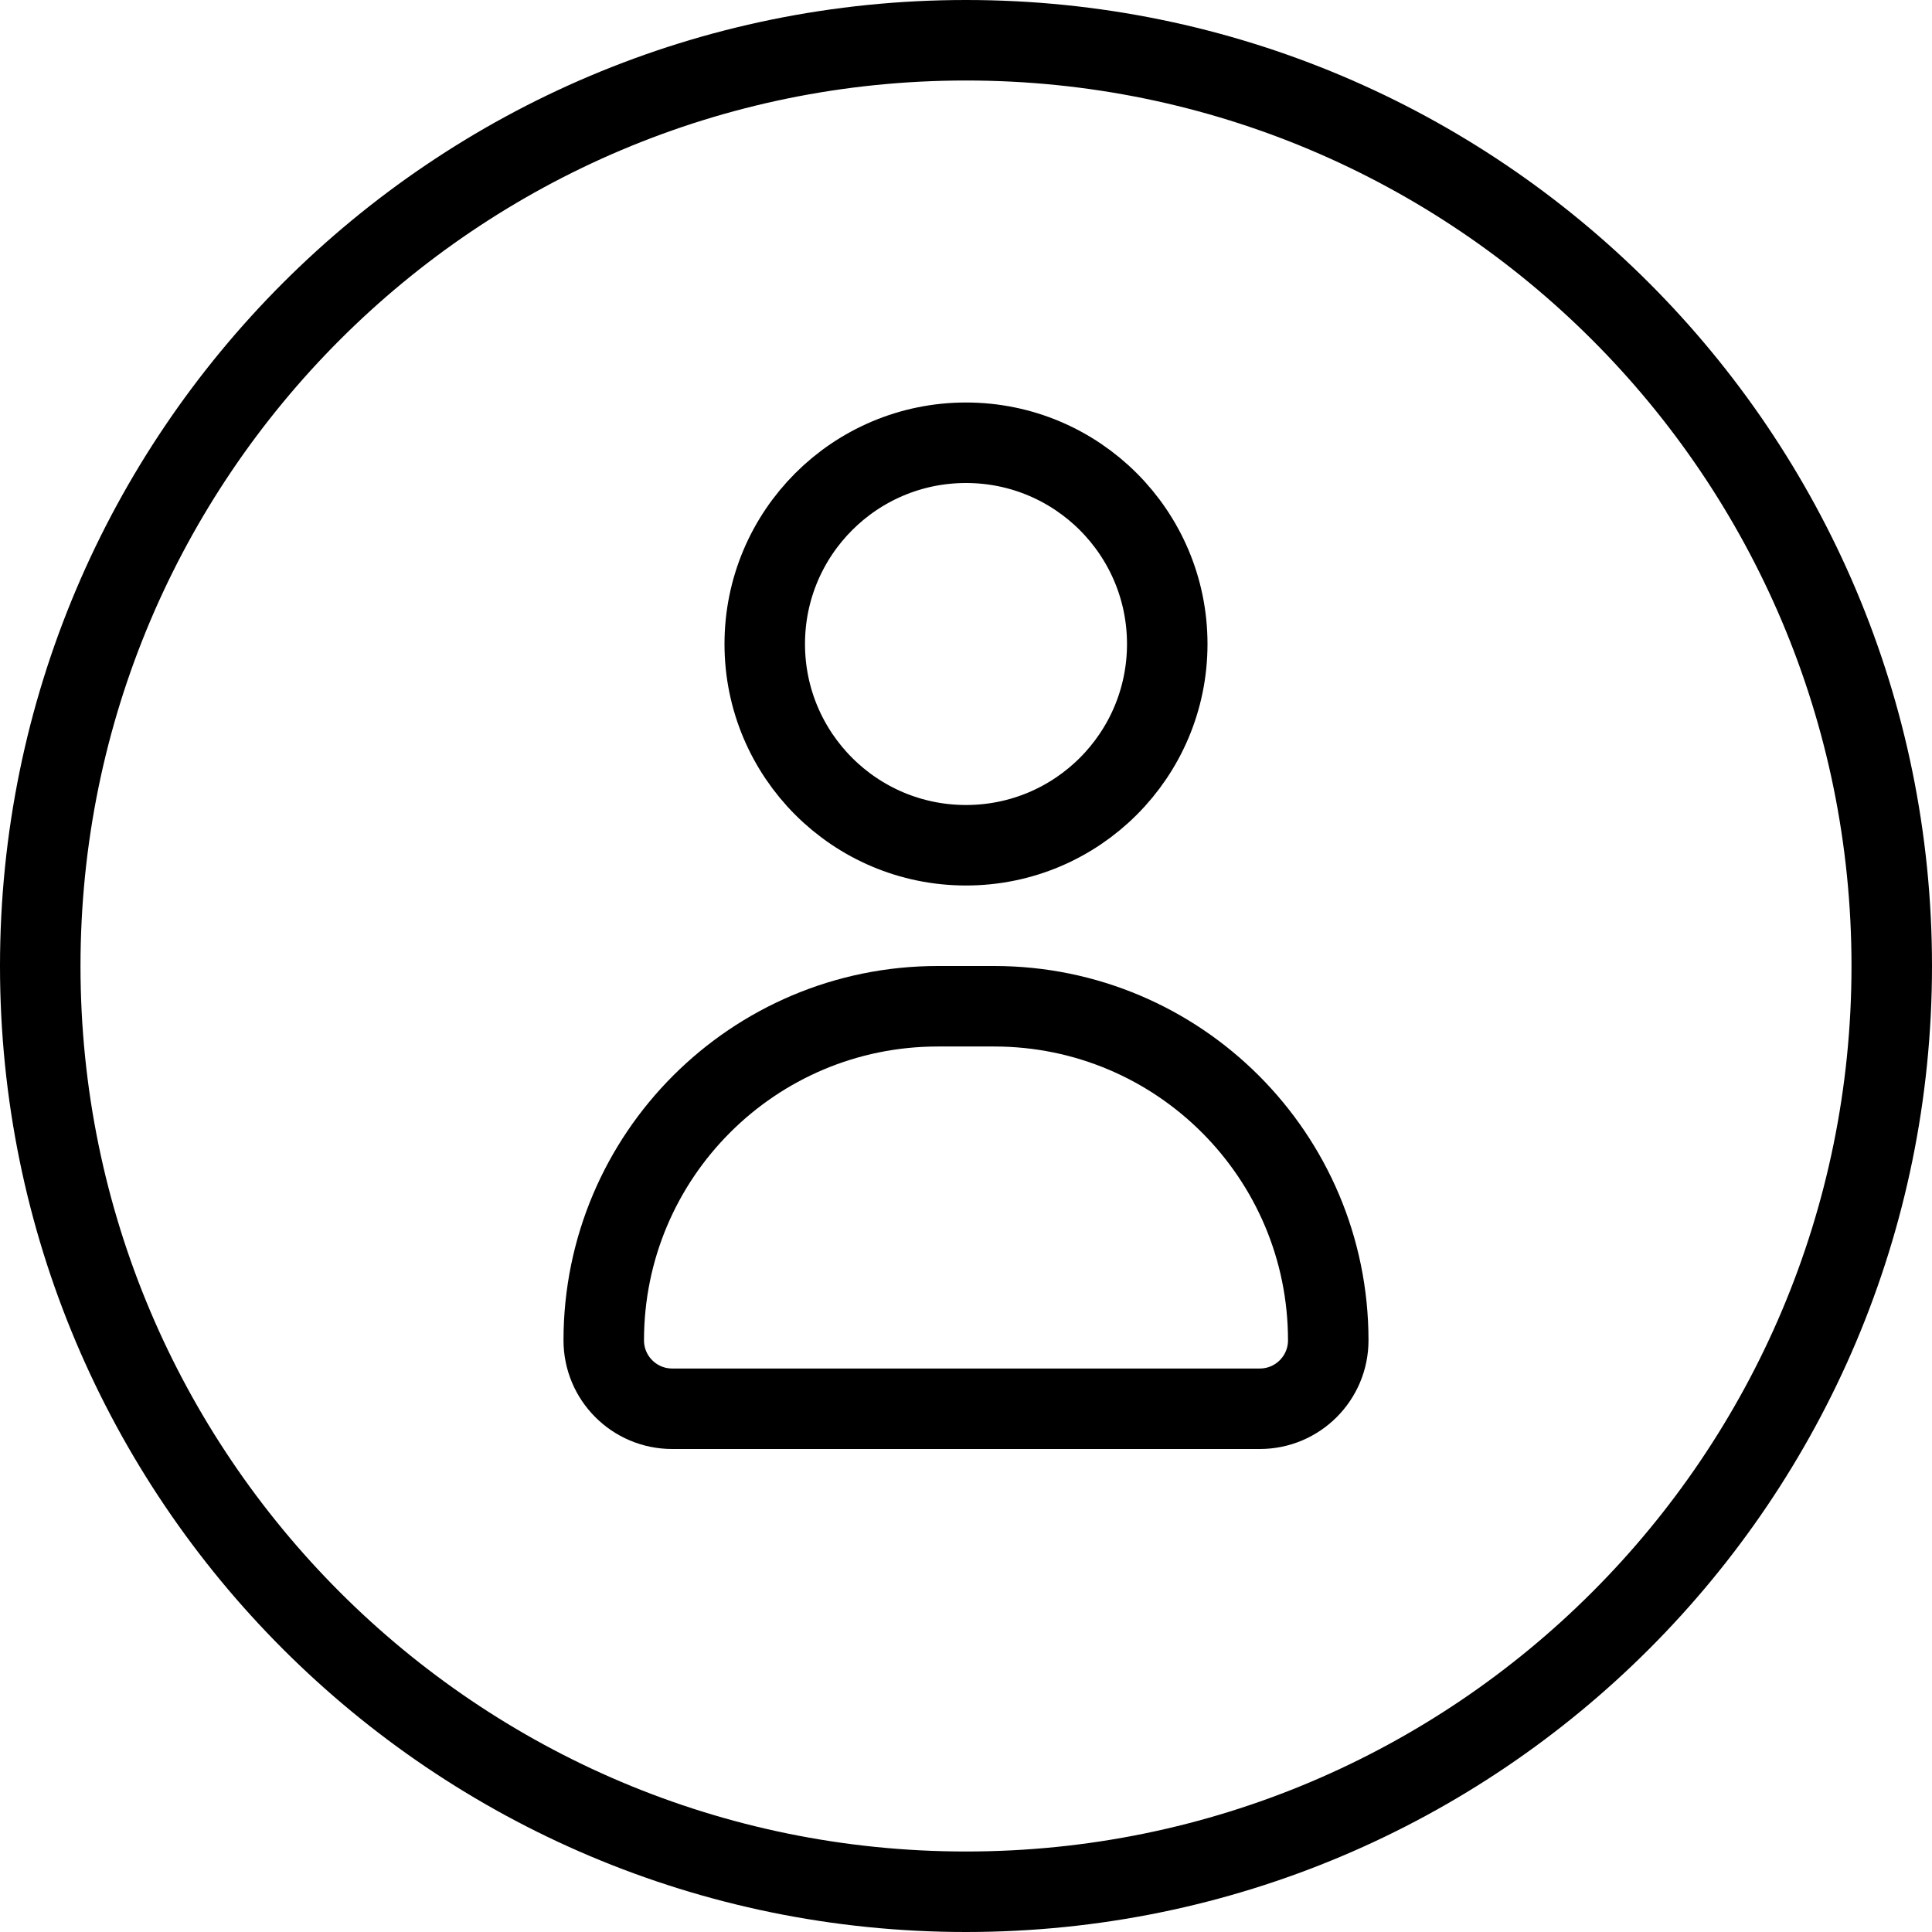
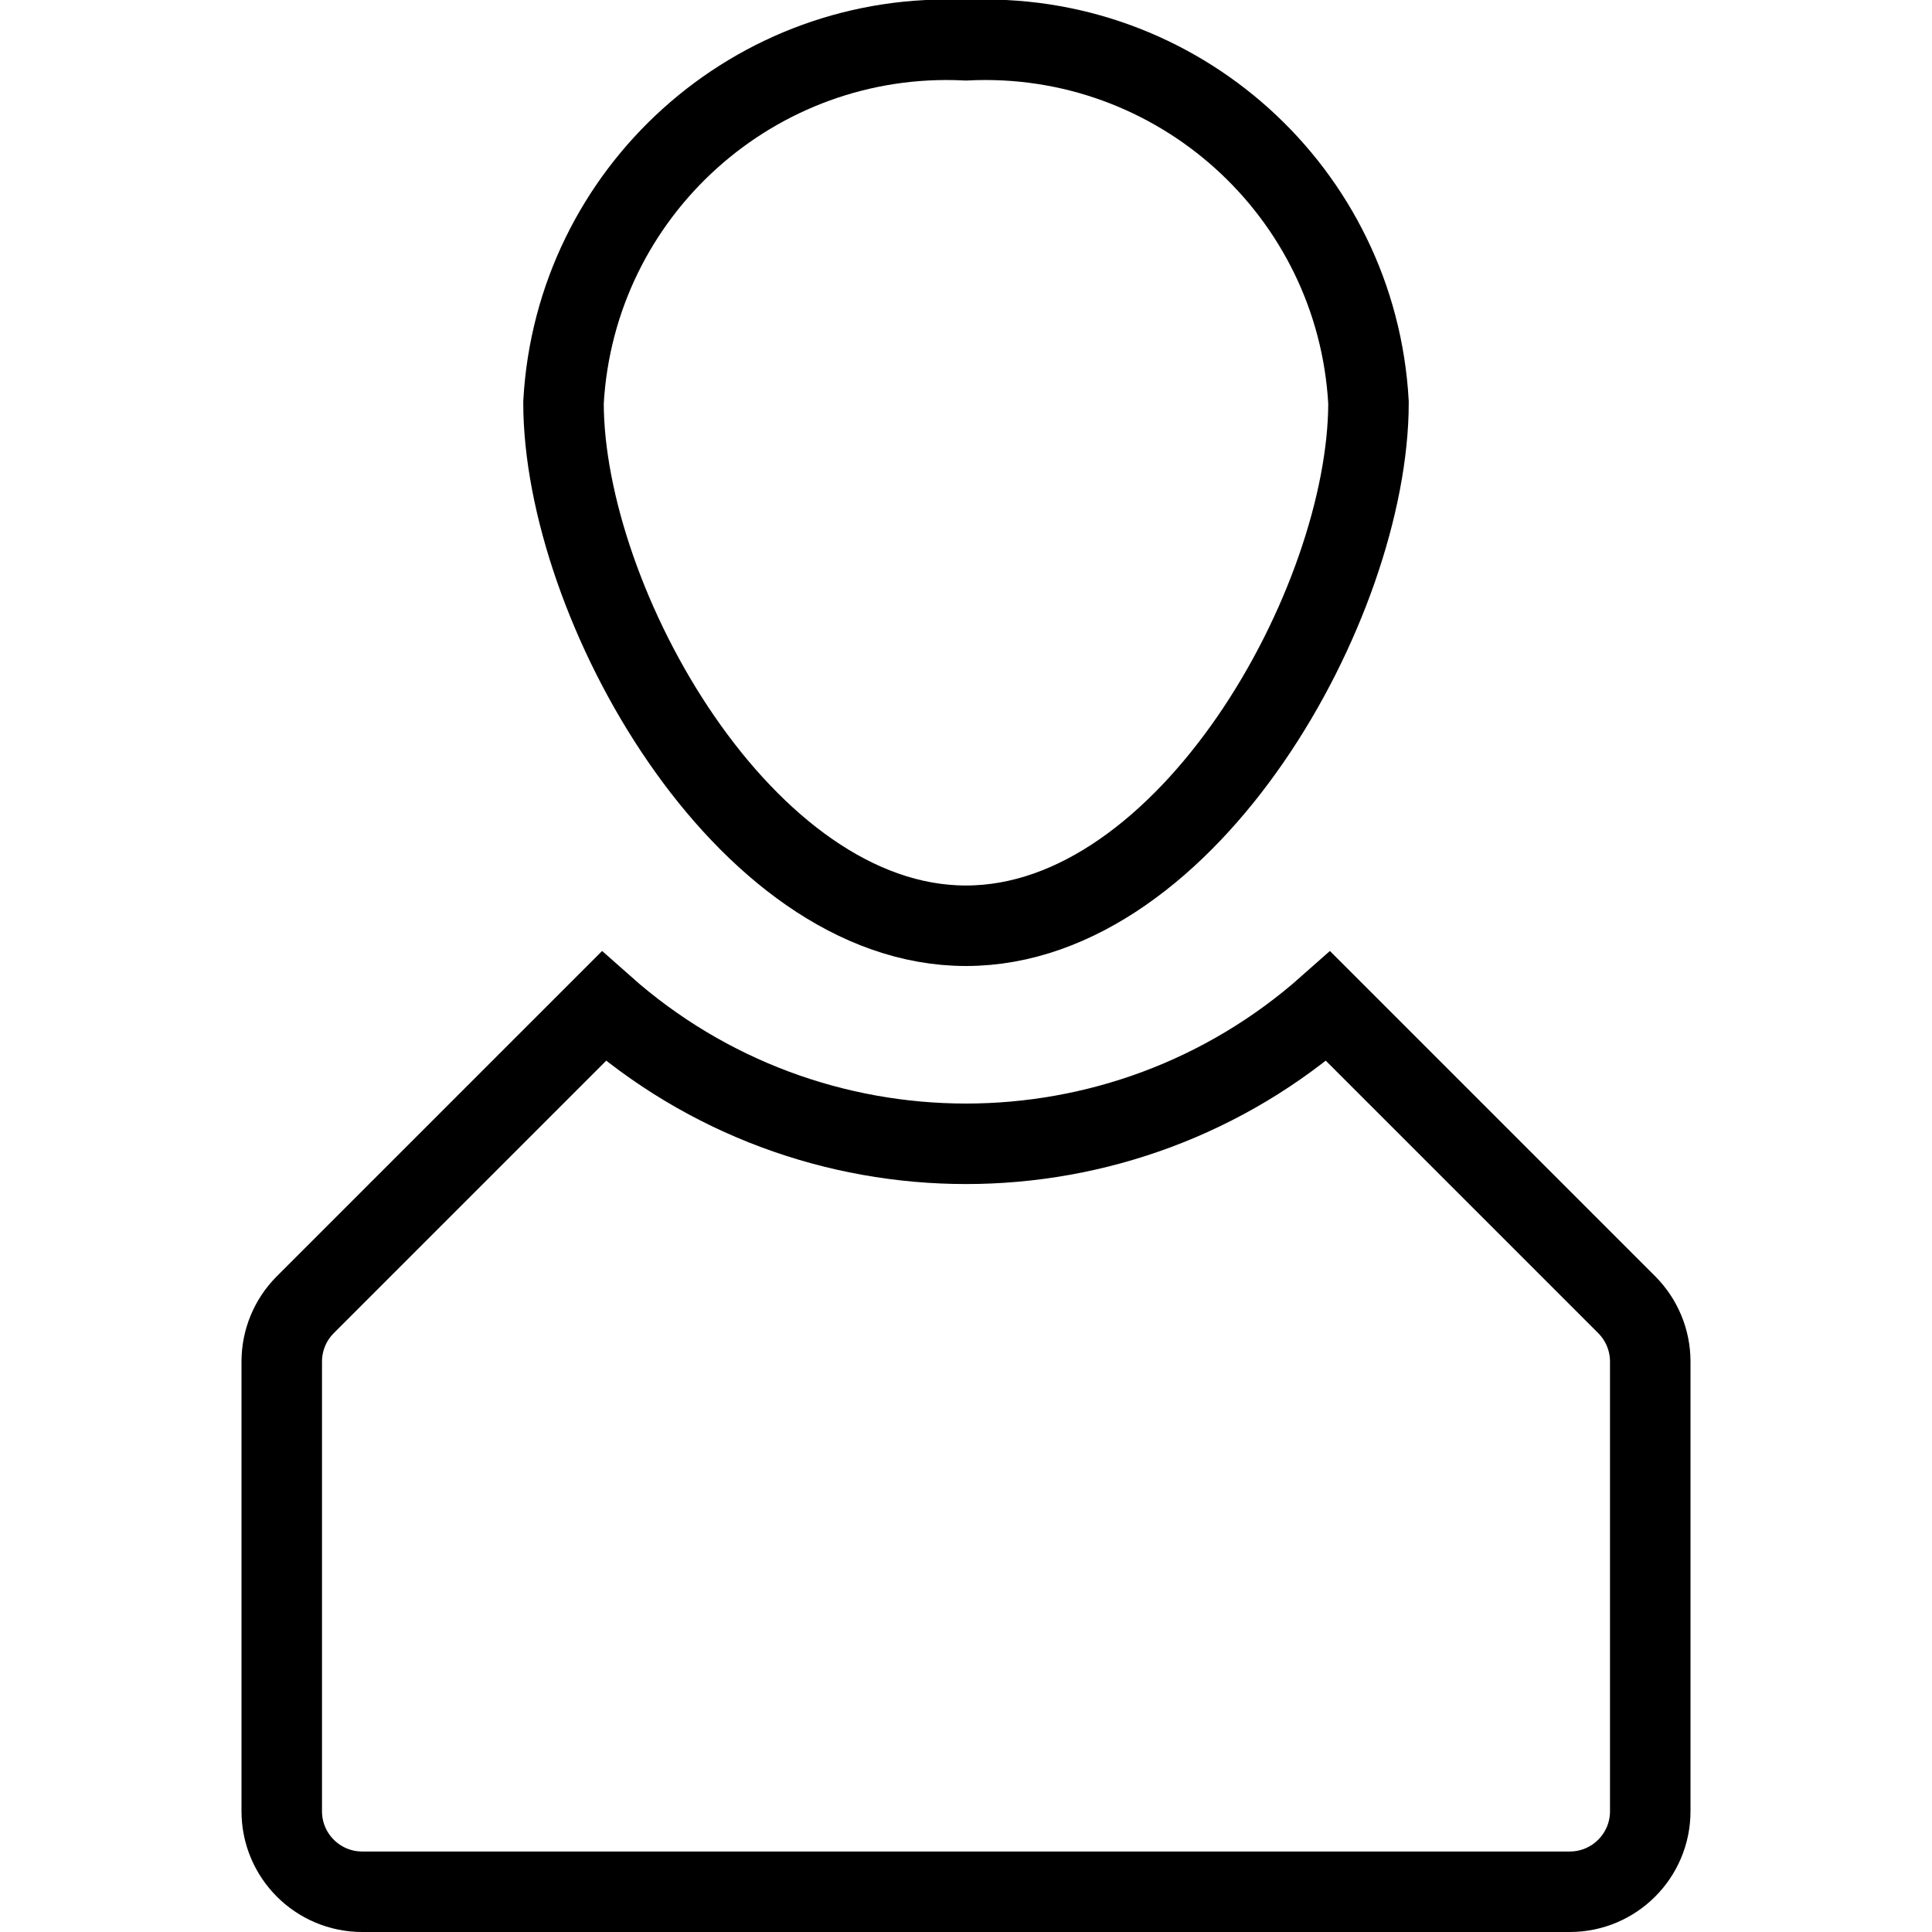
- <svg xmlns="http://www.w3.org/2000/svg" id="eba7d5ee-6d3e-4783-b119-c6a4f8082cdc" data-name="Layer 1" viewBox="0 0 24 24">
-   <circle cx="12" cy="8" r="2.5" fill="none" stroke="#000" stroke-miterlimit="10" />
-   <path d="M11.65,12.5h.7a4.15,4.15,0,0,1,4.15,4.15v0a.85.85,0,0,1-.85.85H8.35a.85.85,0,0,1-.85-.85v0a4.15,4.15,0,0,1,4.15-4.15Z" fill="none" stroke="#000" stroke-miterlimit="10" />
-   <circle cx="12" cy="12" r="11.5" fill="none" stroke="#000" stroke-miterlimit="10" />
+ <svg xmlns="http://www.w3.org/2000/svg" viewBox="0 0 24 24">
+   <path d="M17,5c0,2.49-2.24,6.5-5,6.5S7,7.49,7,5A4.77,4.77,0,0,1,12,.5,4.77,4.77,0,0,1,17,5Z" fill="none" stroke="#000" stroke-miterlimit="10" />
+   <path d="M19.5,23.5H4.5a1,1,0,0,1-1-1V16.91a1,1,0,0,1,.29-.7L7.5,12.5h0a6.78,6.78,0,0,0,9,0h0l3.71,3.71a1,1,0,0,1,.29.7V22.5A1,1,0,0,1,19.5,23.5Z" fill="none" stroke="#000" stroke-miterlimit="10" />
</svg>
